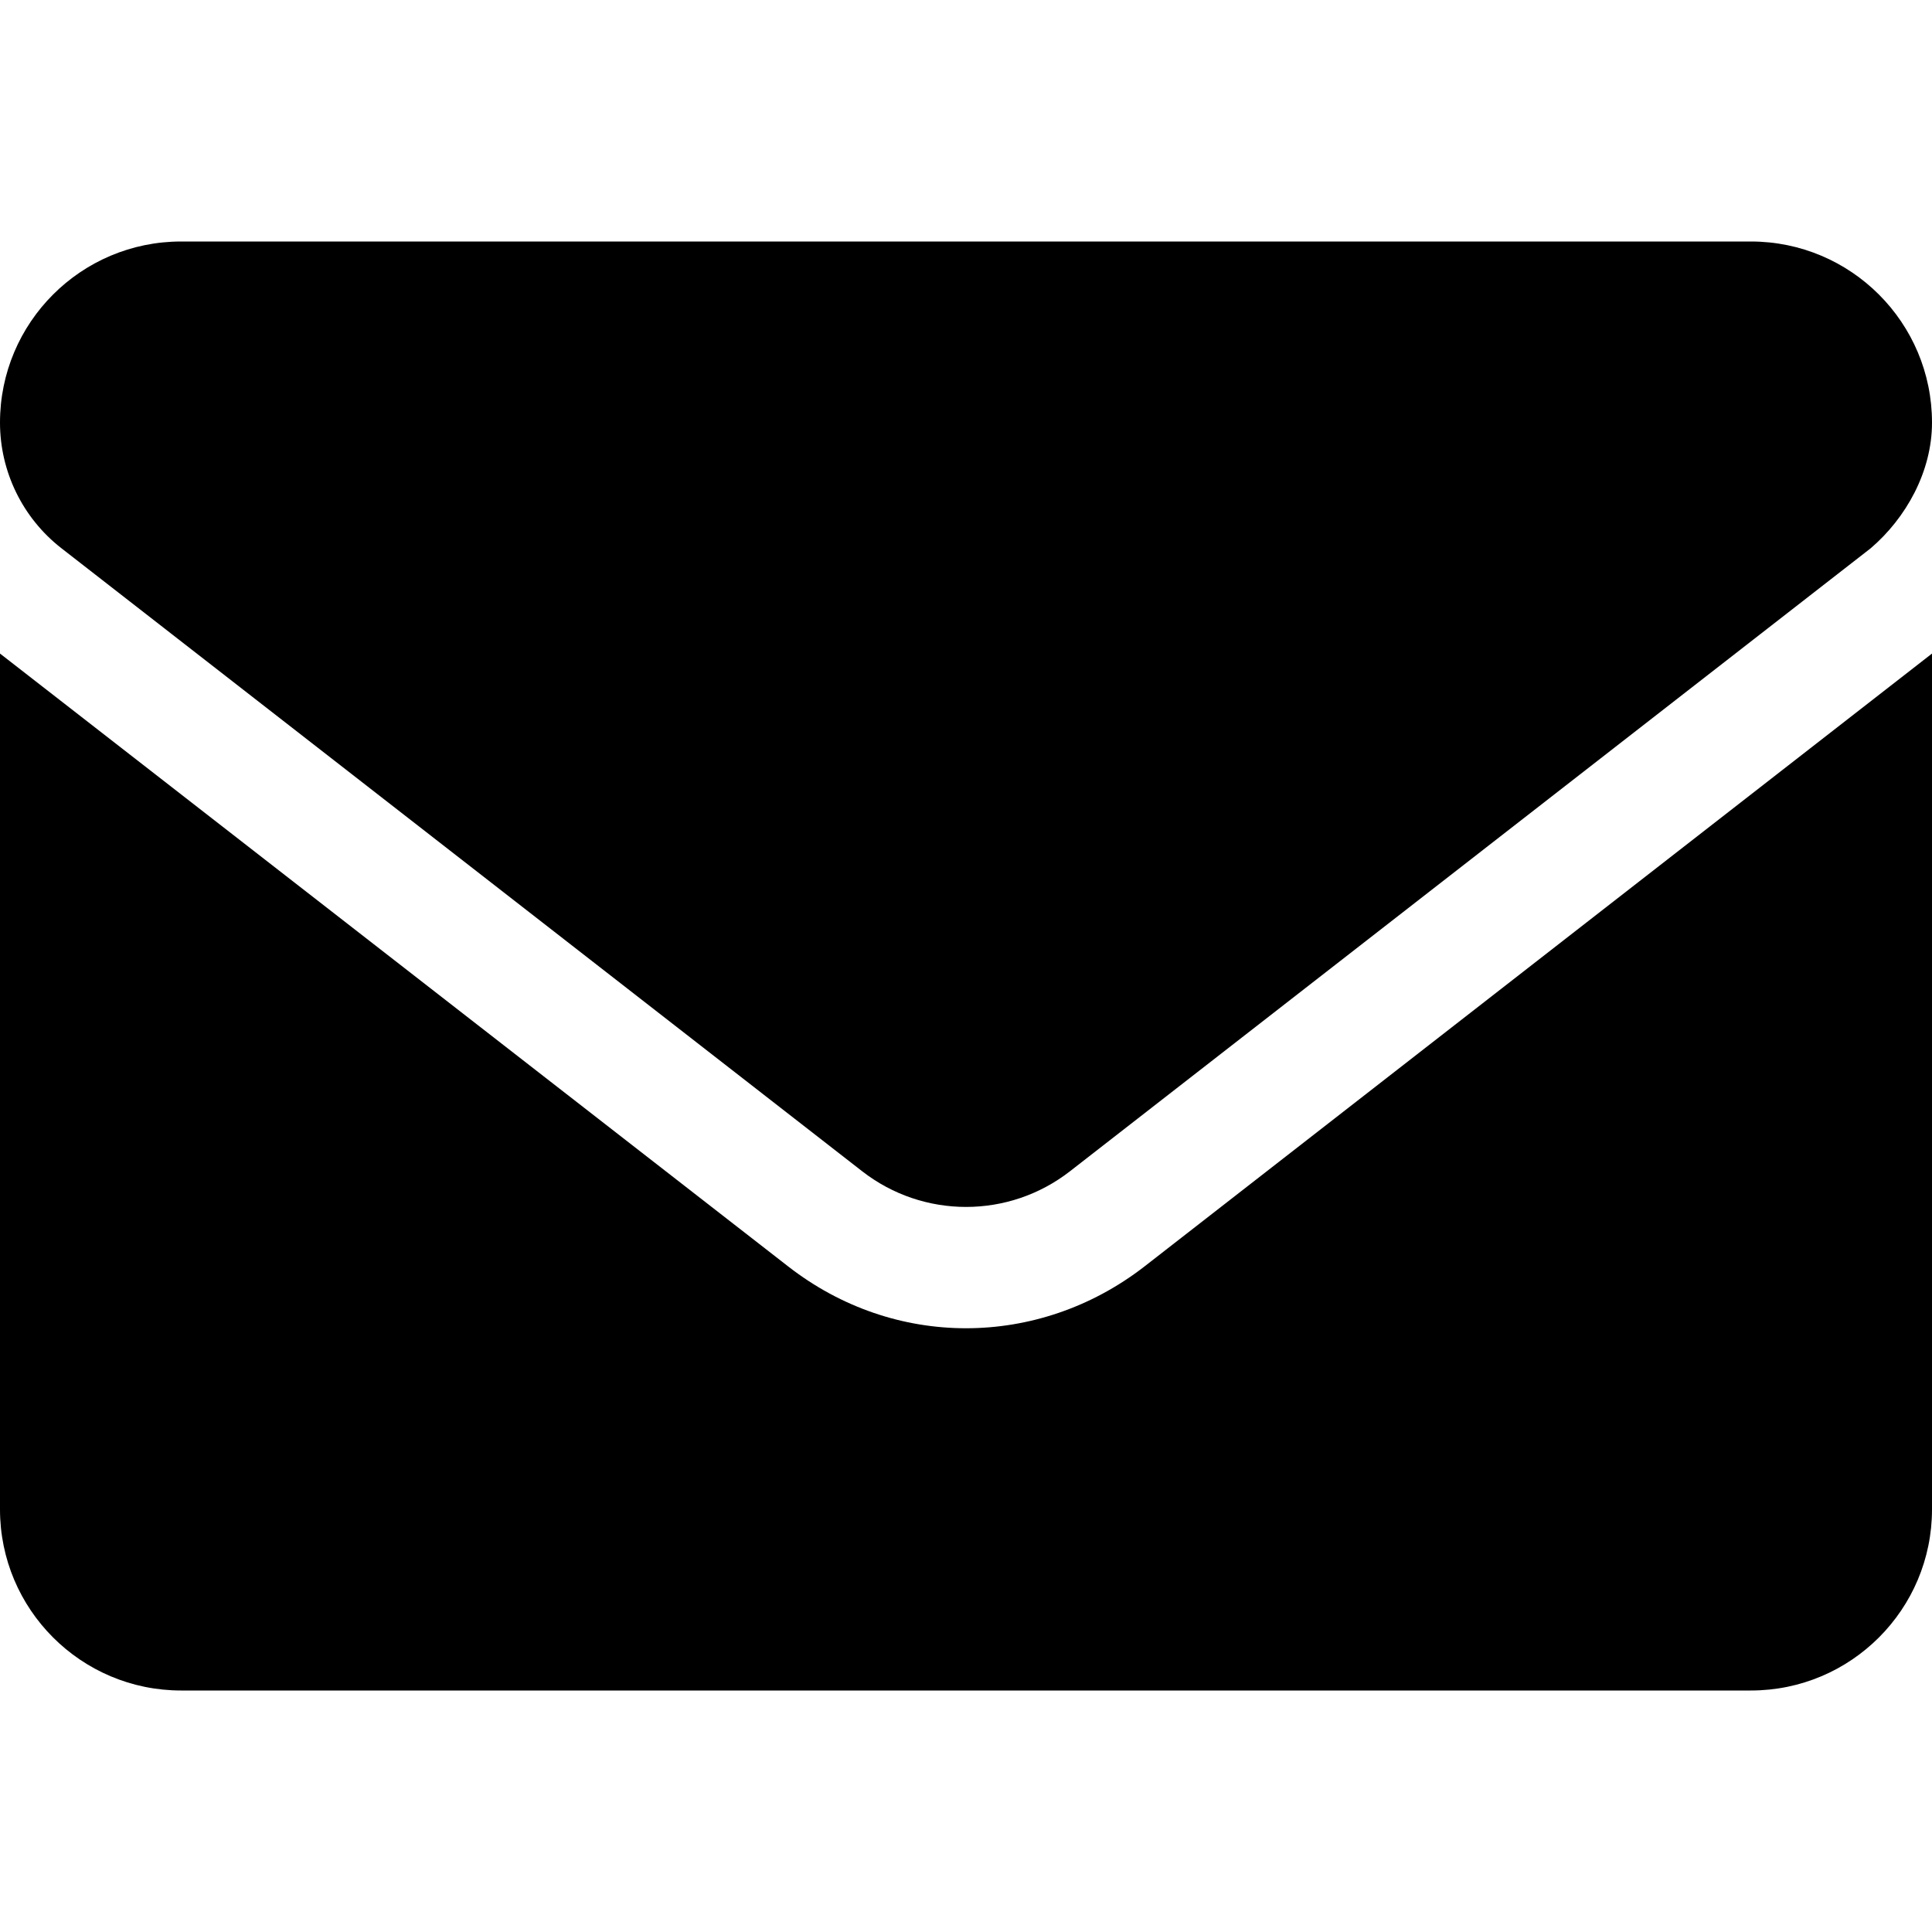
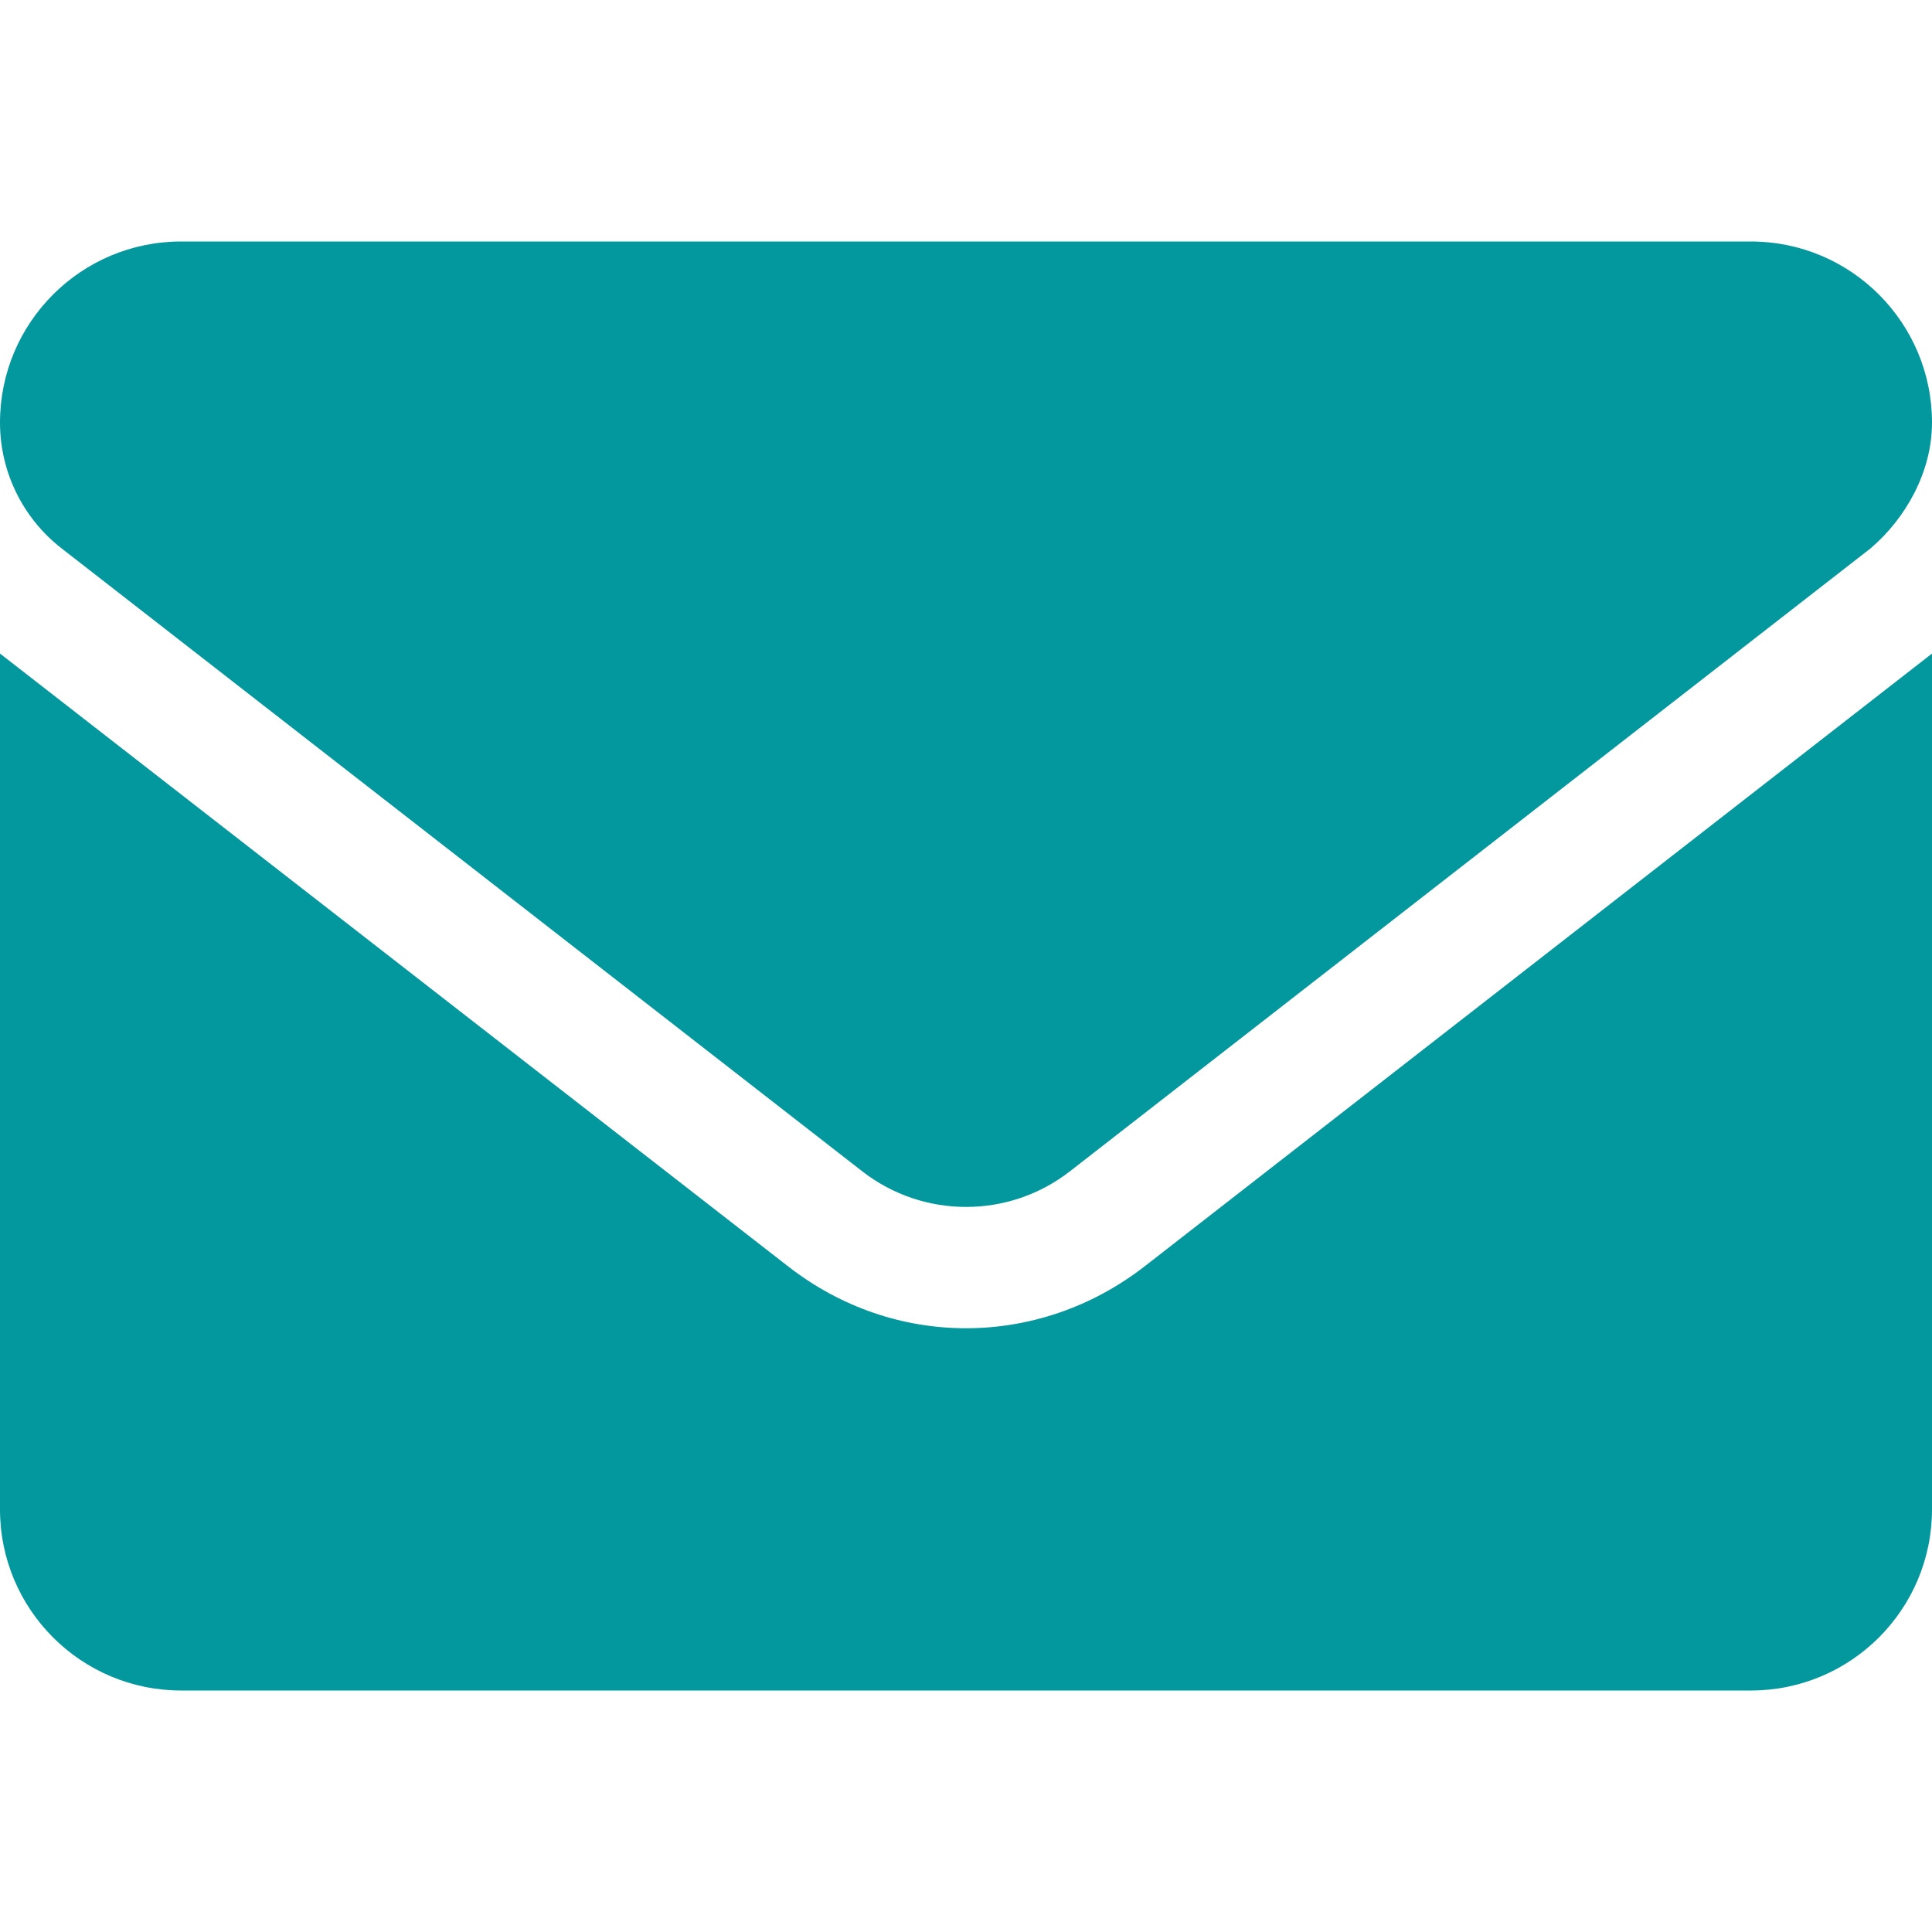
<svg xmlns="http://www.w3.org/2000/svg" aria-hidden="true" focusable="false" data-prefix="fas" data-icon="envelope" class="svg-inline--fa fa-envelope" role="img" viewBox="0 0 512 512">
-   <path fill="currentColor" d="M256 352c-16.53 0-33.06-5.422-47.16-16.41L0 173.2V400C0 426.5 21.49 448 48 448h416c26.51 0 48-21.49 48-48V173.2l-208.8 162.5C289.1 346.6 272.5 352 256 352zM16.29 145.3l212.2 165.1c16.19 12.6 38.87 12.6 55.06 0l212.2-165.1C505.1 137.3 512 125 512 112C512 85.49 490.5 64 464 64h-416C21.49 64 0 85.49 0 112C0 125 6.01 137.3 16.29 145.3z" />
+   <path fill="#03989E" d="M256 352c-16.53 0-33.06-5.422-47.16-16.41L0 173.2V400C0 426.5 21.49 448 48 448h416c26.51 0 48-21.49 48-48V173.2l-208.8 162.5C289.1 346.6 272.5 352 256 352zM16.29 145.3l212.2 165.1c16.19 12.6 38.87 12.6 55.06 0l212.2-165.1C505.1 137.3 512 125 512 112C512 85.49 490.5 64 464 64h-416C21.49 64 0 85.49 0 112C0 125 6.01 137.3 16.29 145.3z" />
</svg>
